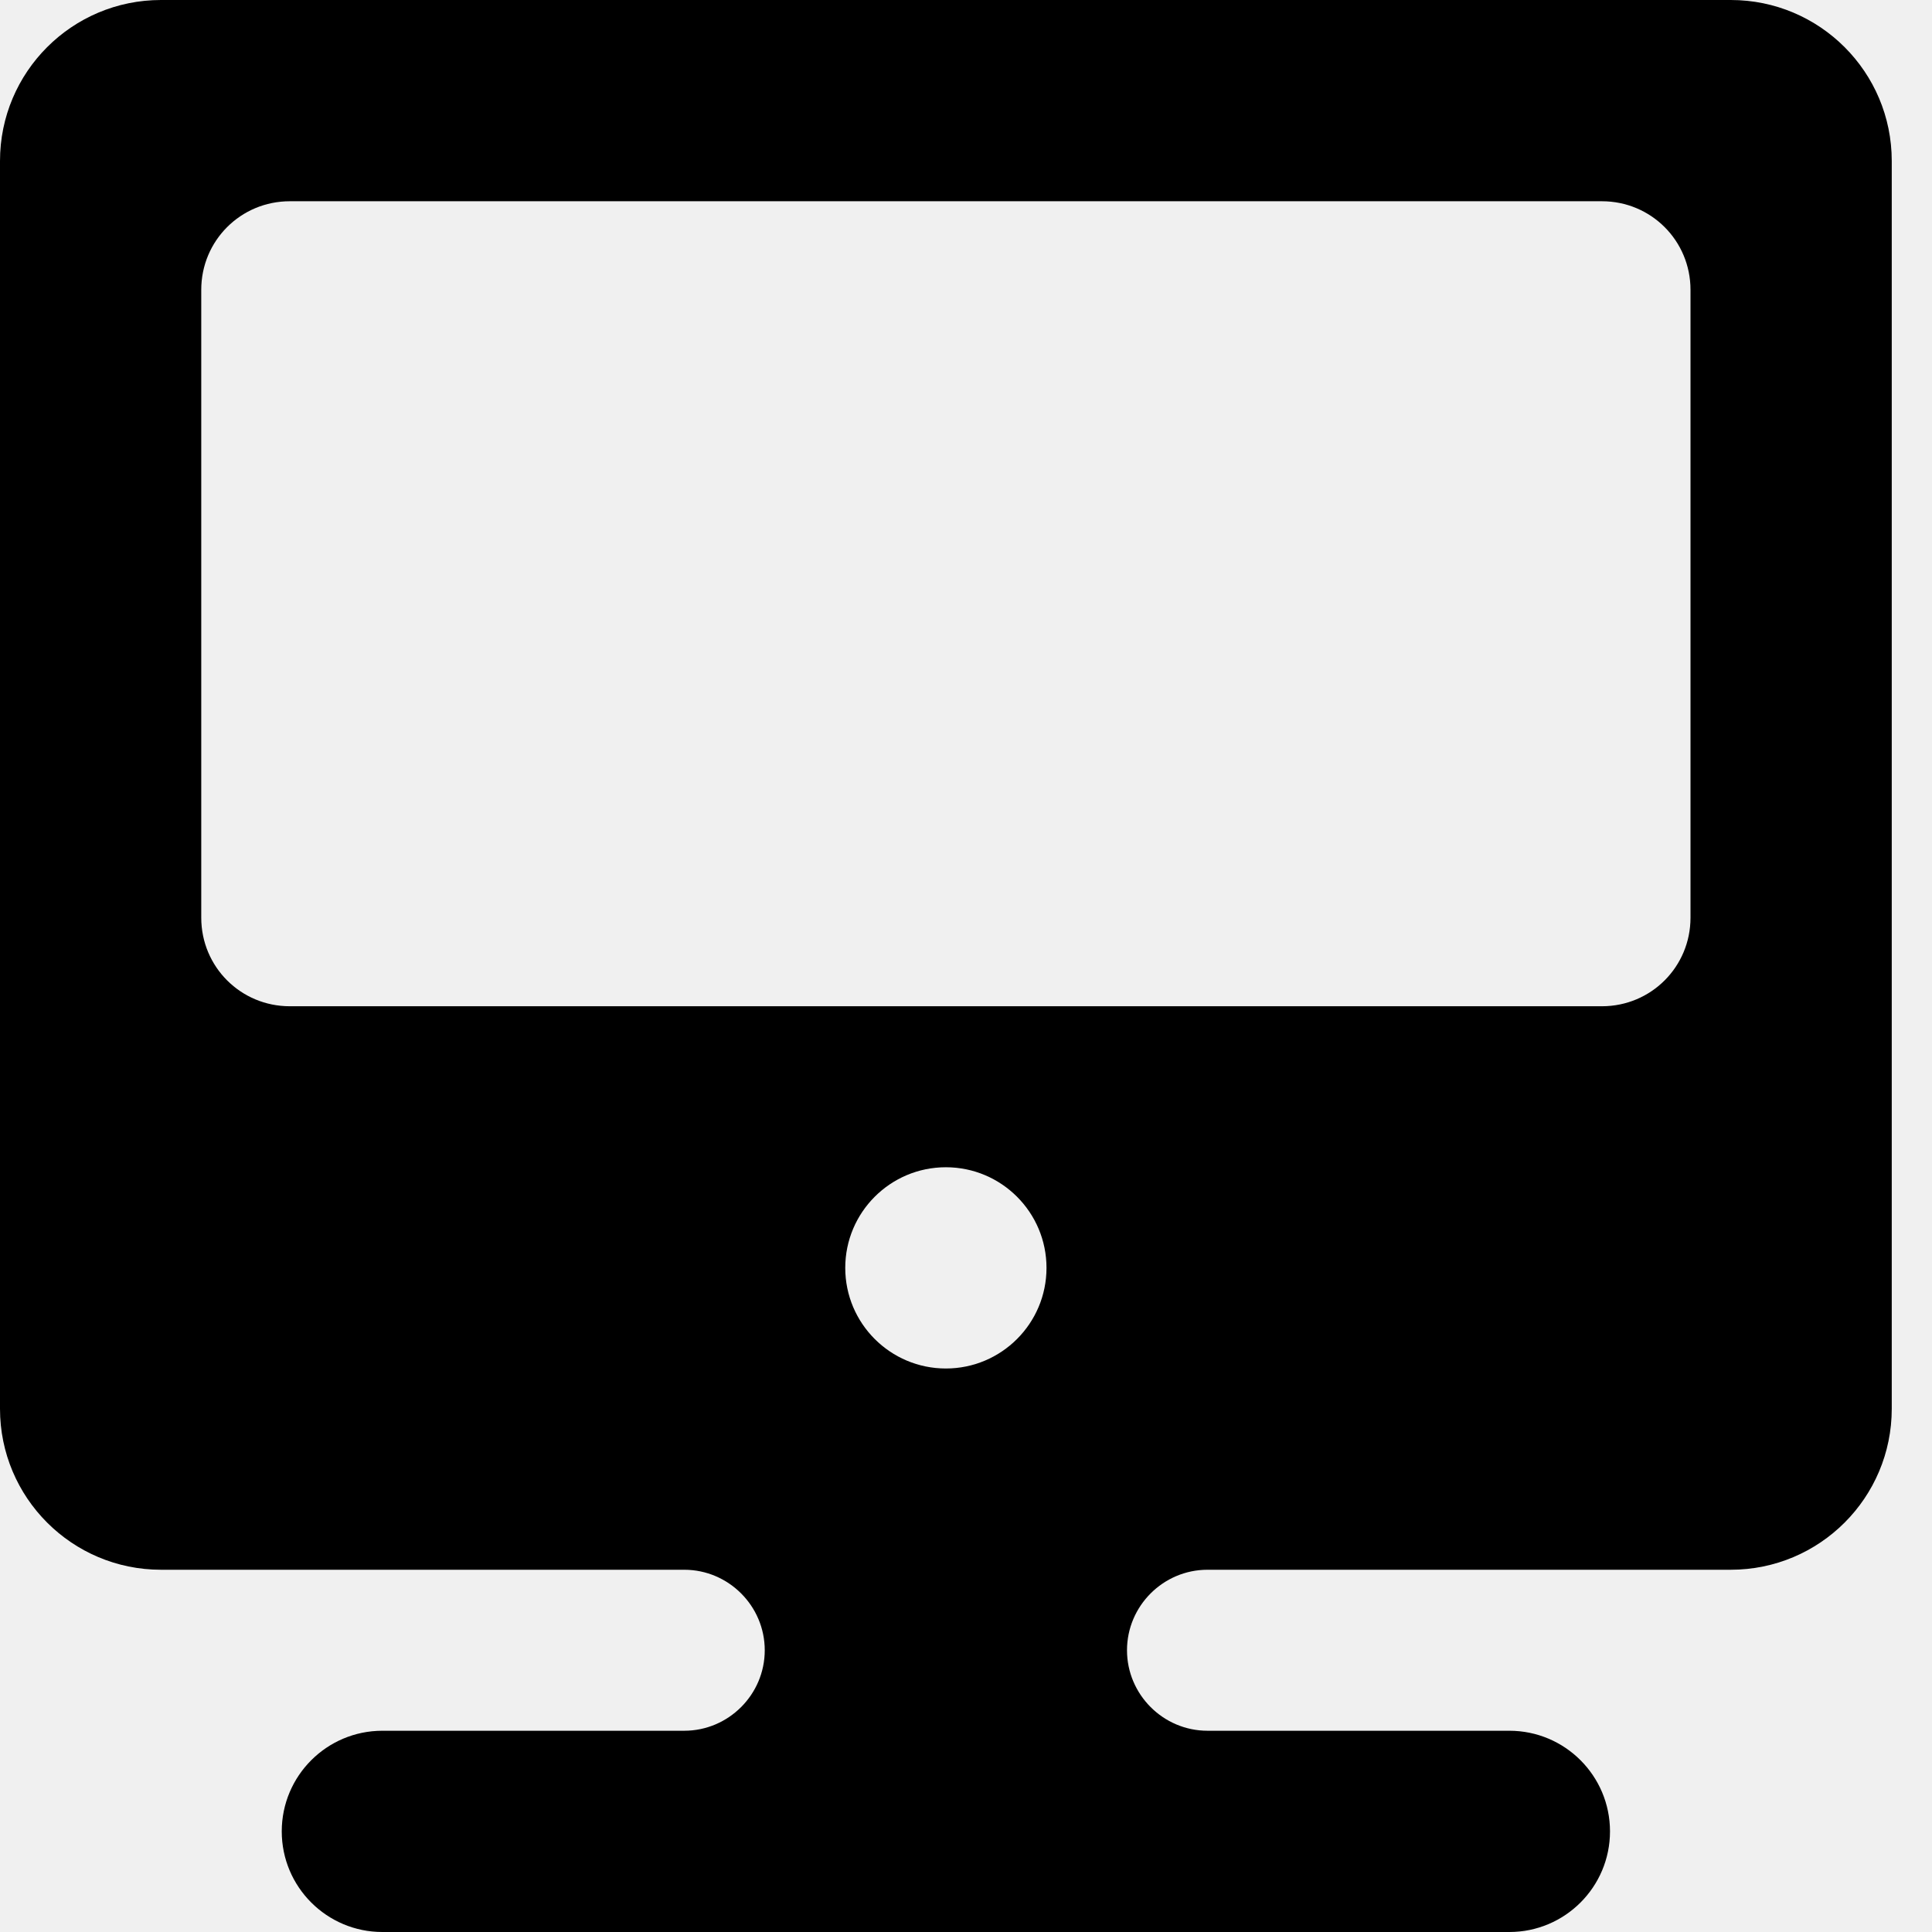
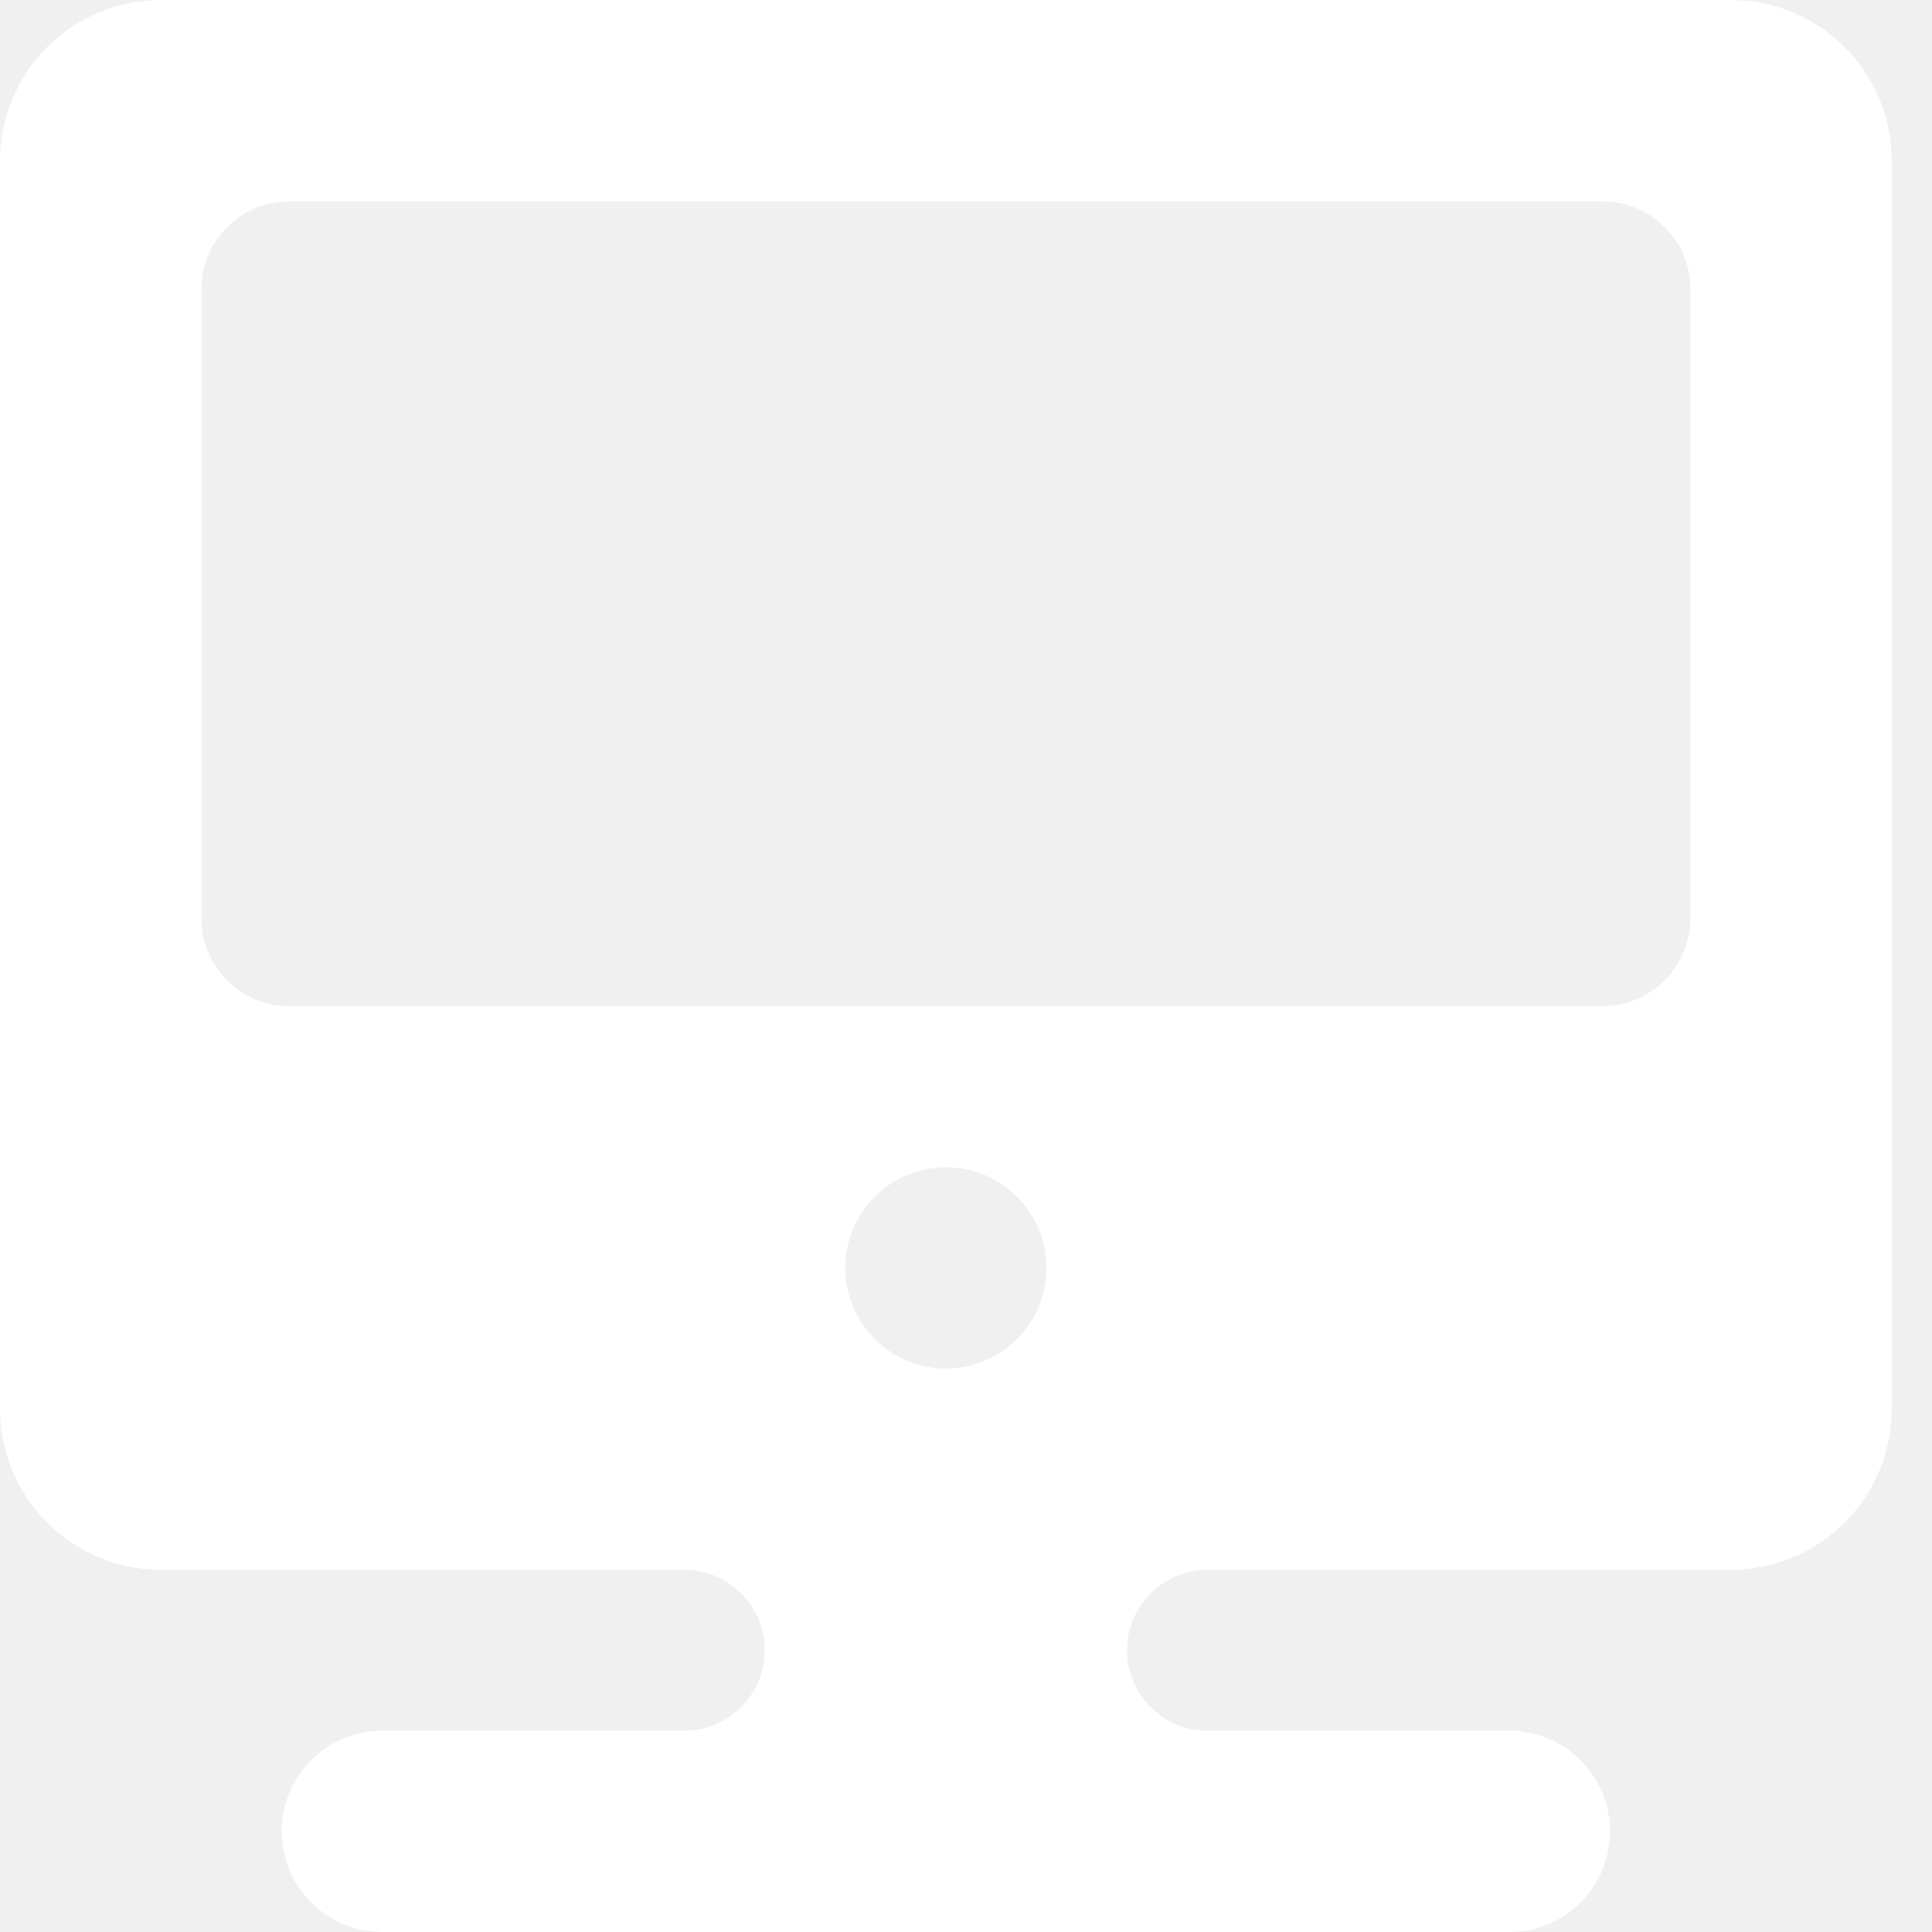
- <svg xmlns="http://www.w3.org/2000/svg" version="1.1" width="48" height="48" viewBox="0 0 48 48">
+ <svg xmlns="http://www.w3.org/2000/svg" version="1.1" fill="white" width="48" height="48" viewBox="0 0 48 48">
  <path d="M17 39c1.1 0 2 0.9 2 2s-0.9 2-2 2l-7.5 0c-1.38 0-2.5 1.12-2.5 2.5s1.12 2.5 2.5 2.5h28c1.38 0 2.5-1.12 2.5-2.5s-1.12-2.5-2.5-2.5h-7.5c-1.1 0-2-0.9-2-2s0.9-2 2-2h13c2.21 0 4-1.79 4-4l-0-31c0-2.21-1.79-4-4-4h-39c-2.21 0-4 1.79-4 4v31c0 2.21 1.79 4 4 4l13-0zM21 31.5c0-1.38 1.12-2.5 2.5-2.5s2.5 1.12 2.5 2.5-1.12 2.5-2.5 2.5-2.5-1.12-2.5-2.5zM7.2 5h32.6c1.22 0 2.2 0.98 2.2 2.2v15.6c0 1.22-0.98 2.2-2.2 2.2h-32.6c-1.22 0-2.2-0.98-2.2-2.2v-15.6c0-1.22 0.98-2.2 2.2-2.2z" />
</svg>
